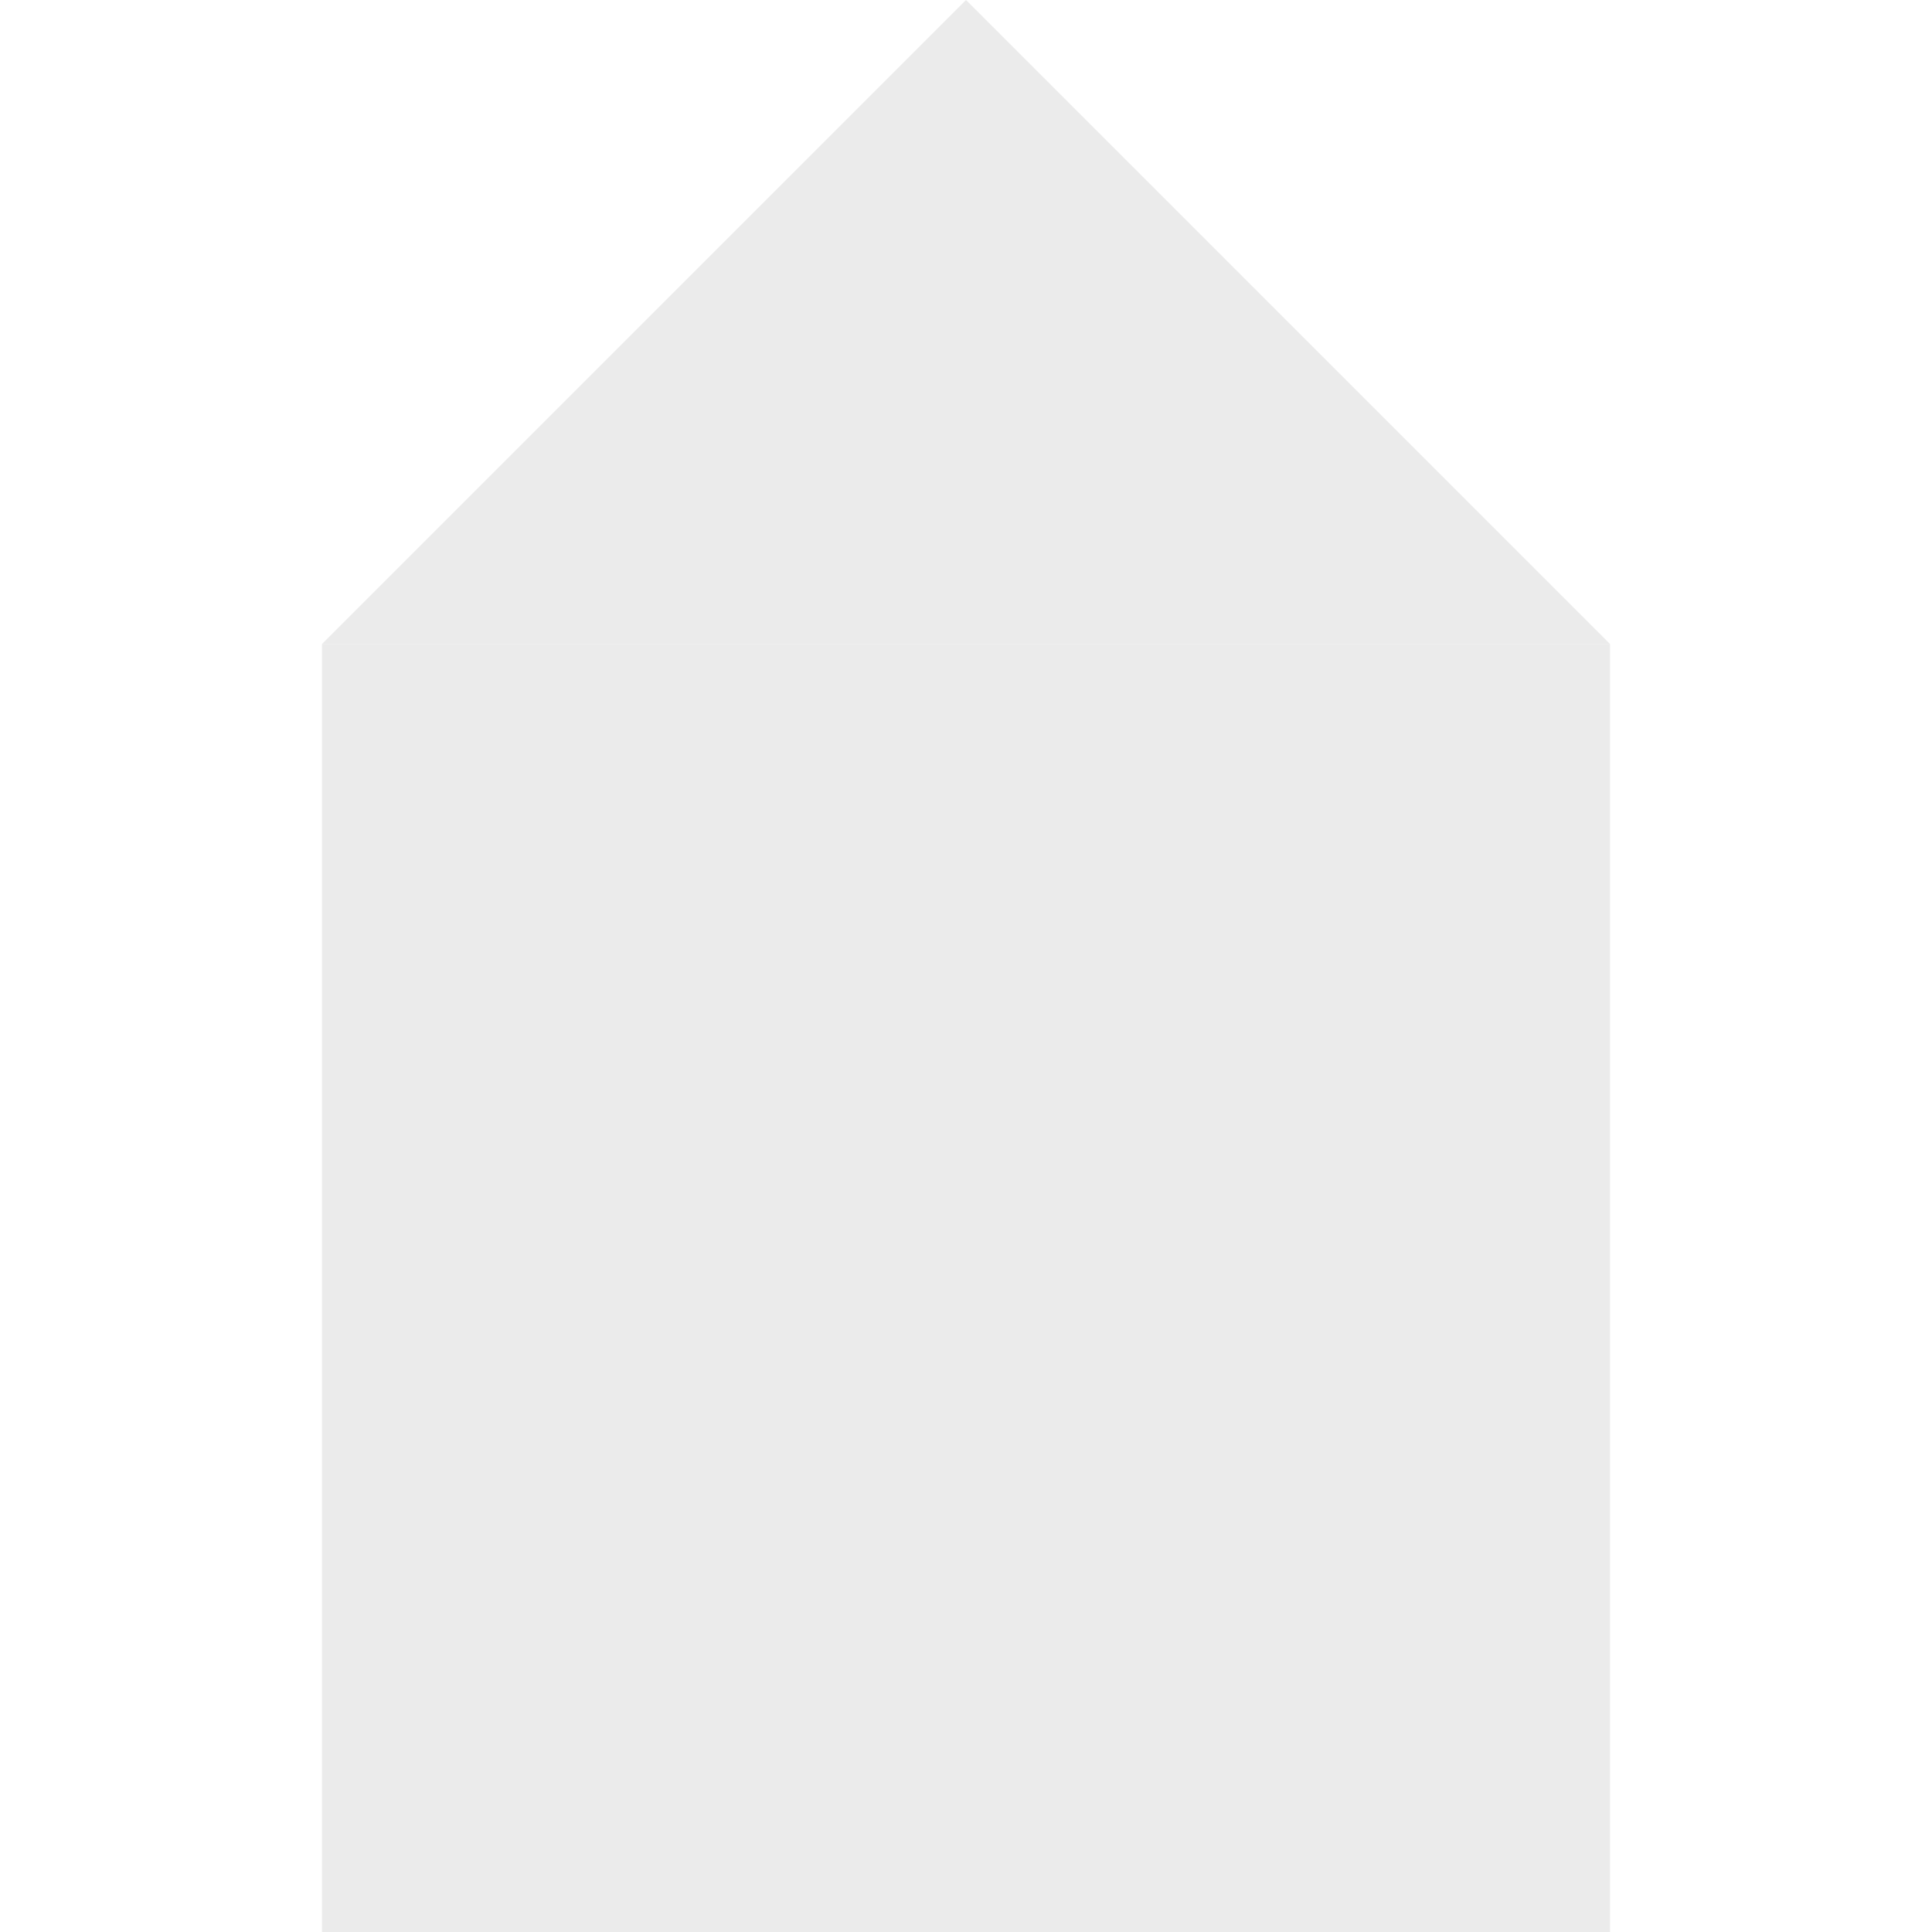
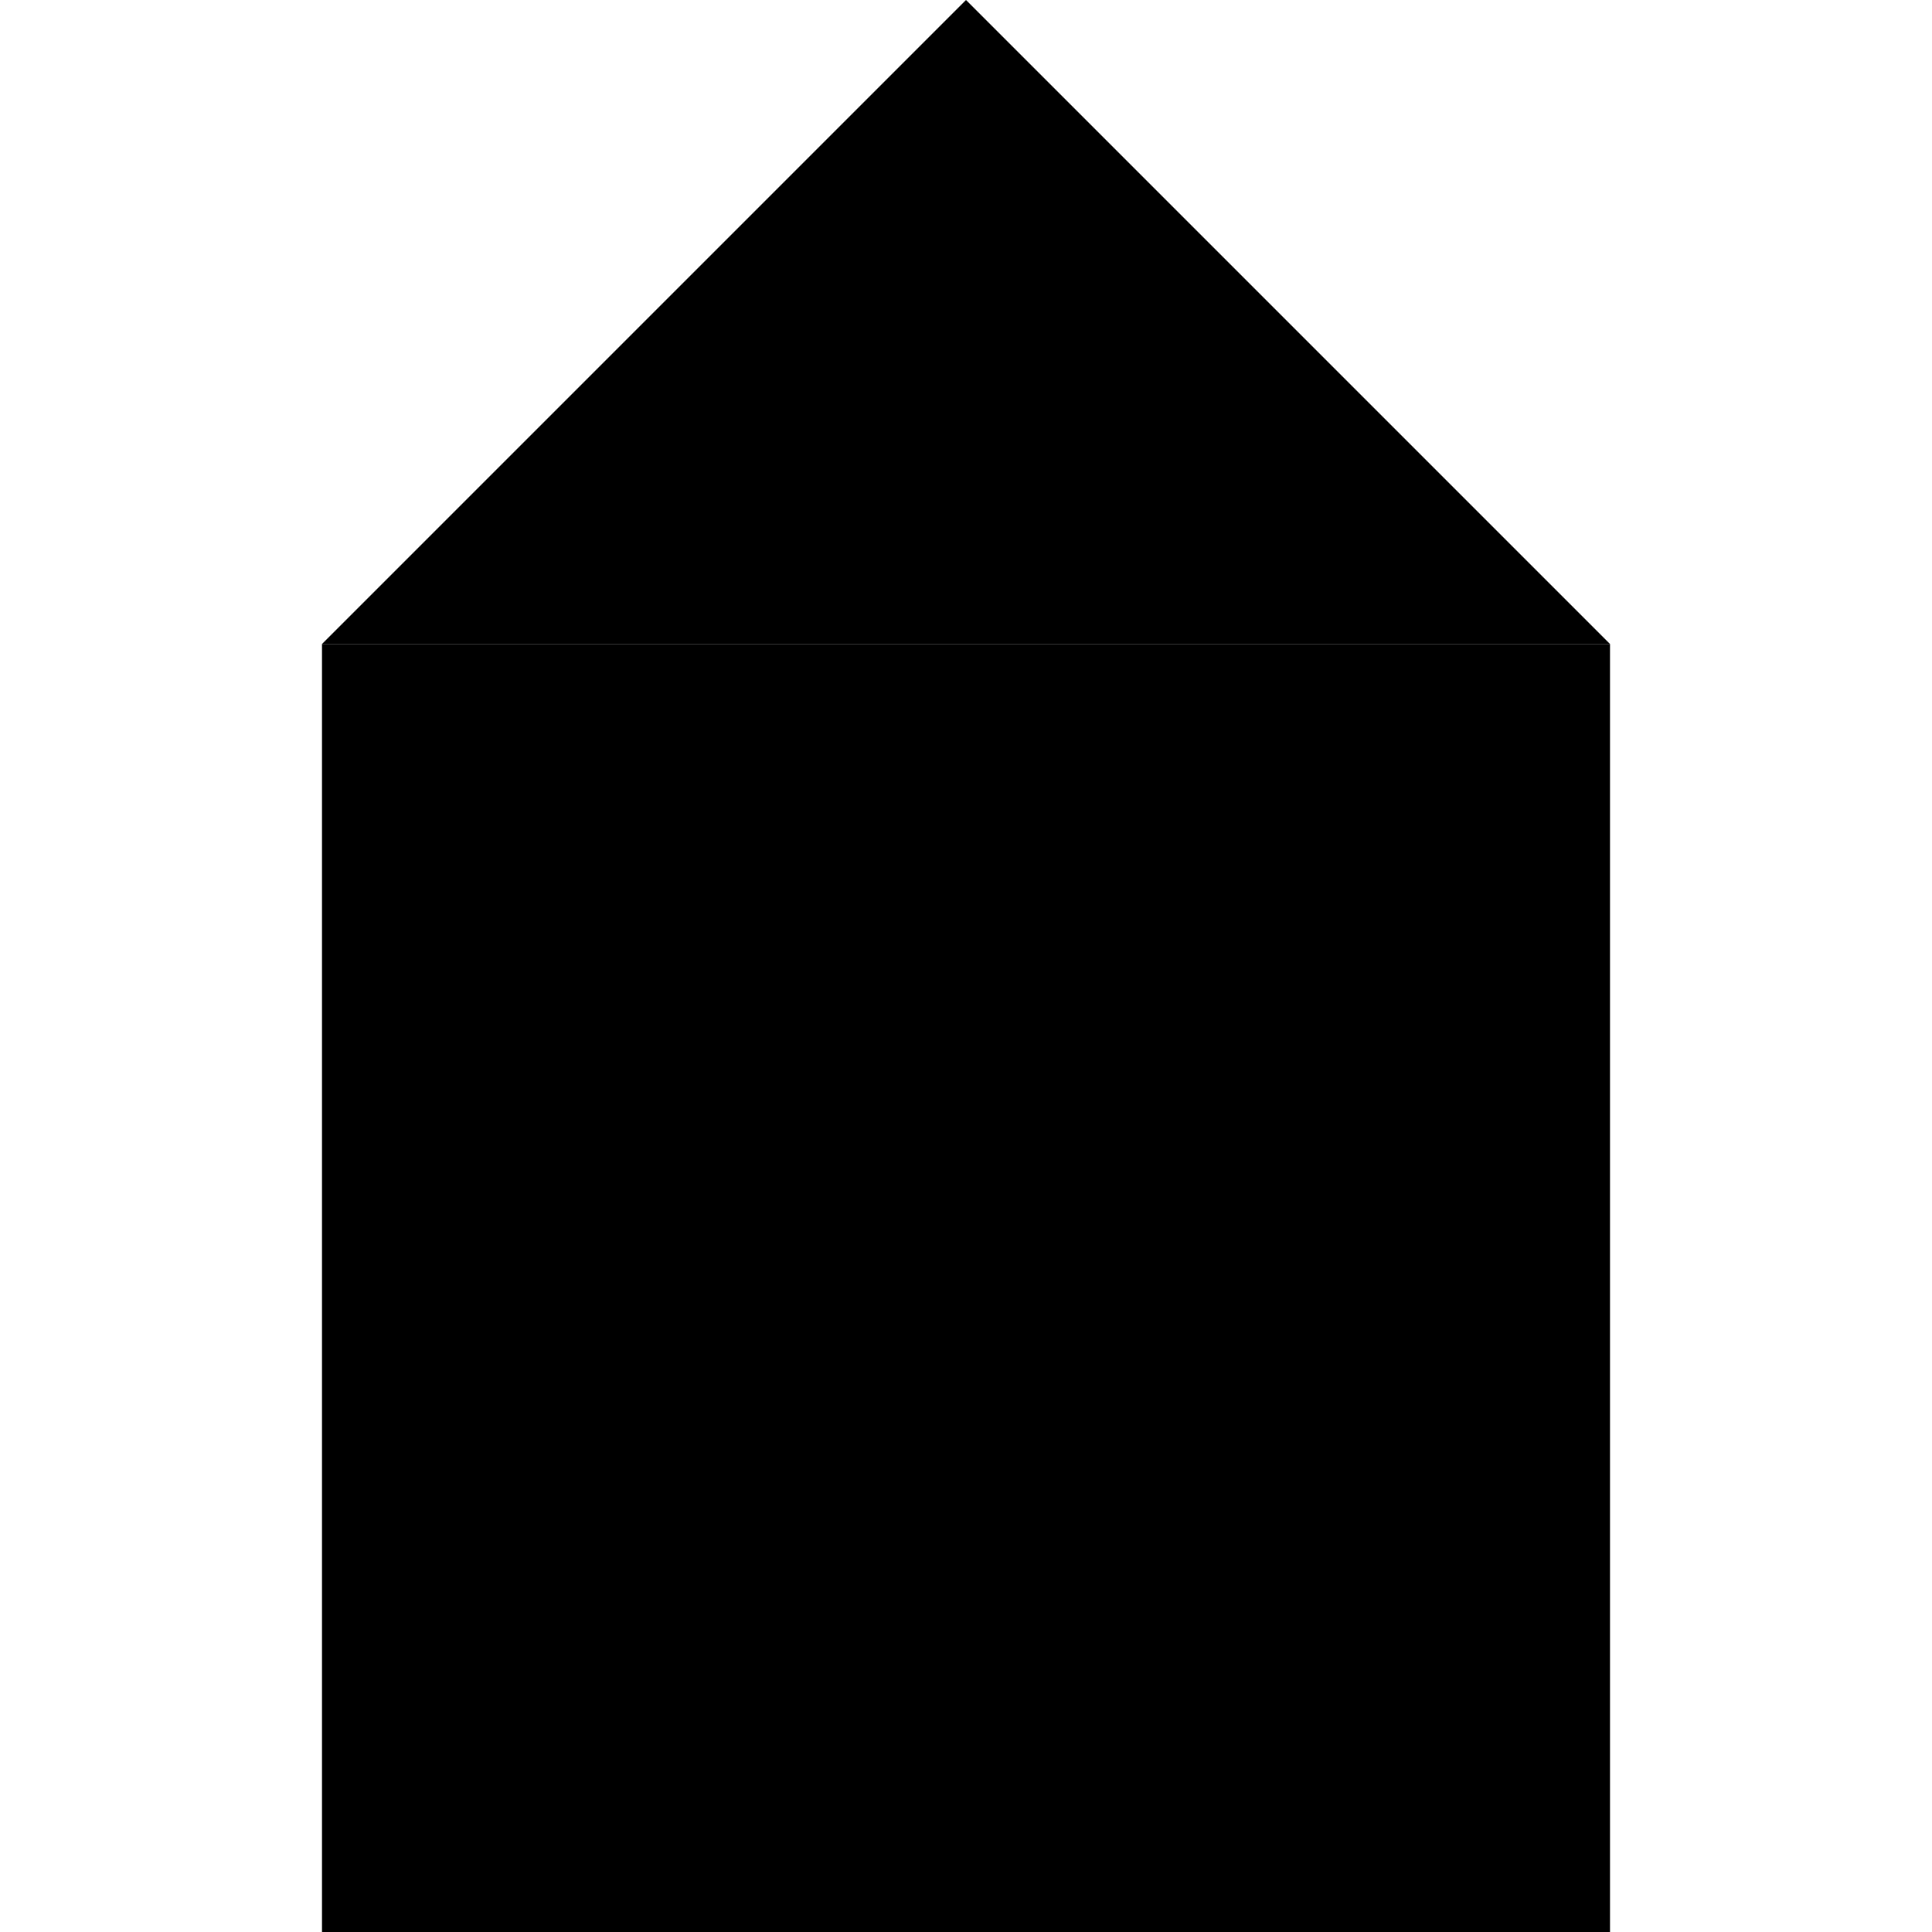
<svg xmlns="http://www.w3.org/2000/svg" width="100%" height="100%" viewBox="0 0 450 450" version="1.1" xml:space="preserve" style="fill-rule:evenodd;clip-rule:evenodd;stroke-linejoin:round;stroke-miterlimit:1.414;">
  <g>
-     <rect x="75" y="150" width="300" height="300" style="fill:#ebebeb;" />
-     <path d="M225,0l150,150l-300,0l150,-150Z" style="fill:#ebebeb;" />
+     <rect x="75" y="150" width="300" height="300" />
+     <path d="M225,0l150,150l-300,0l150,-150Z" />
  </g>
</svg>
